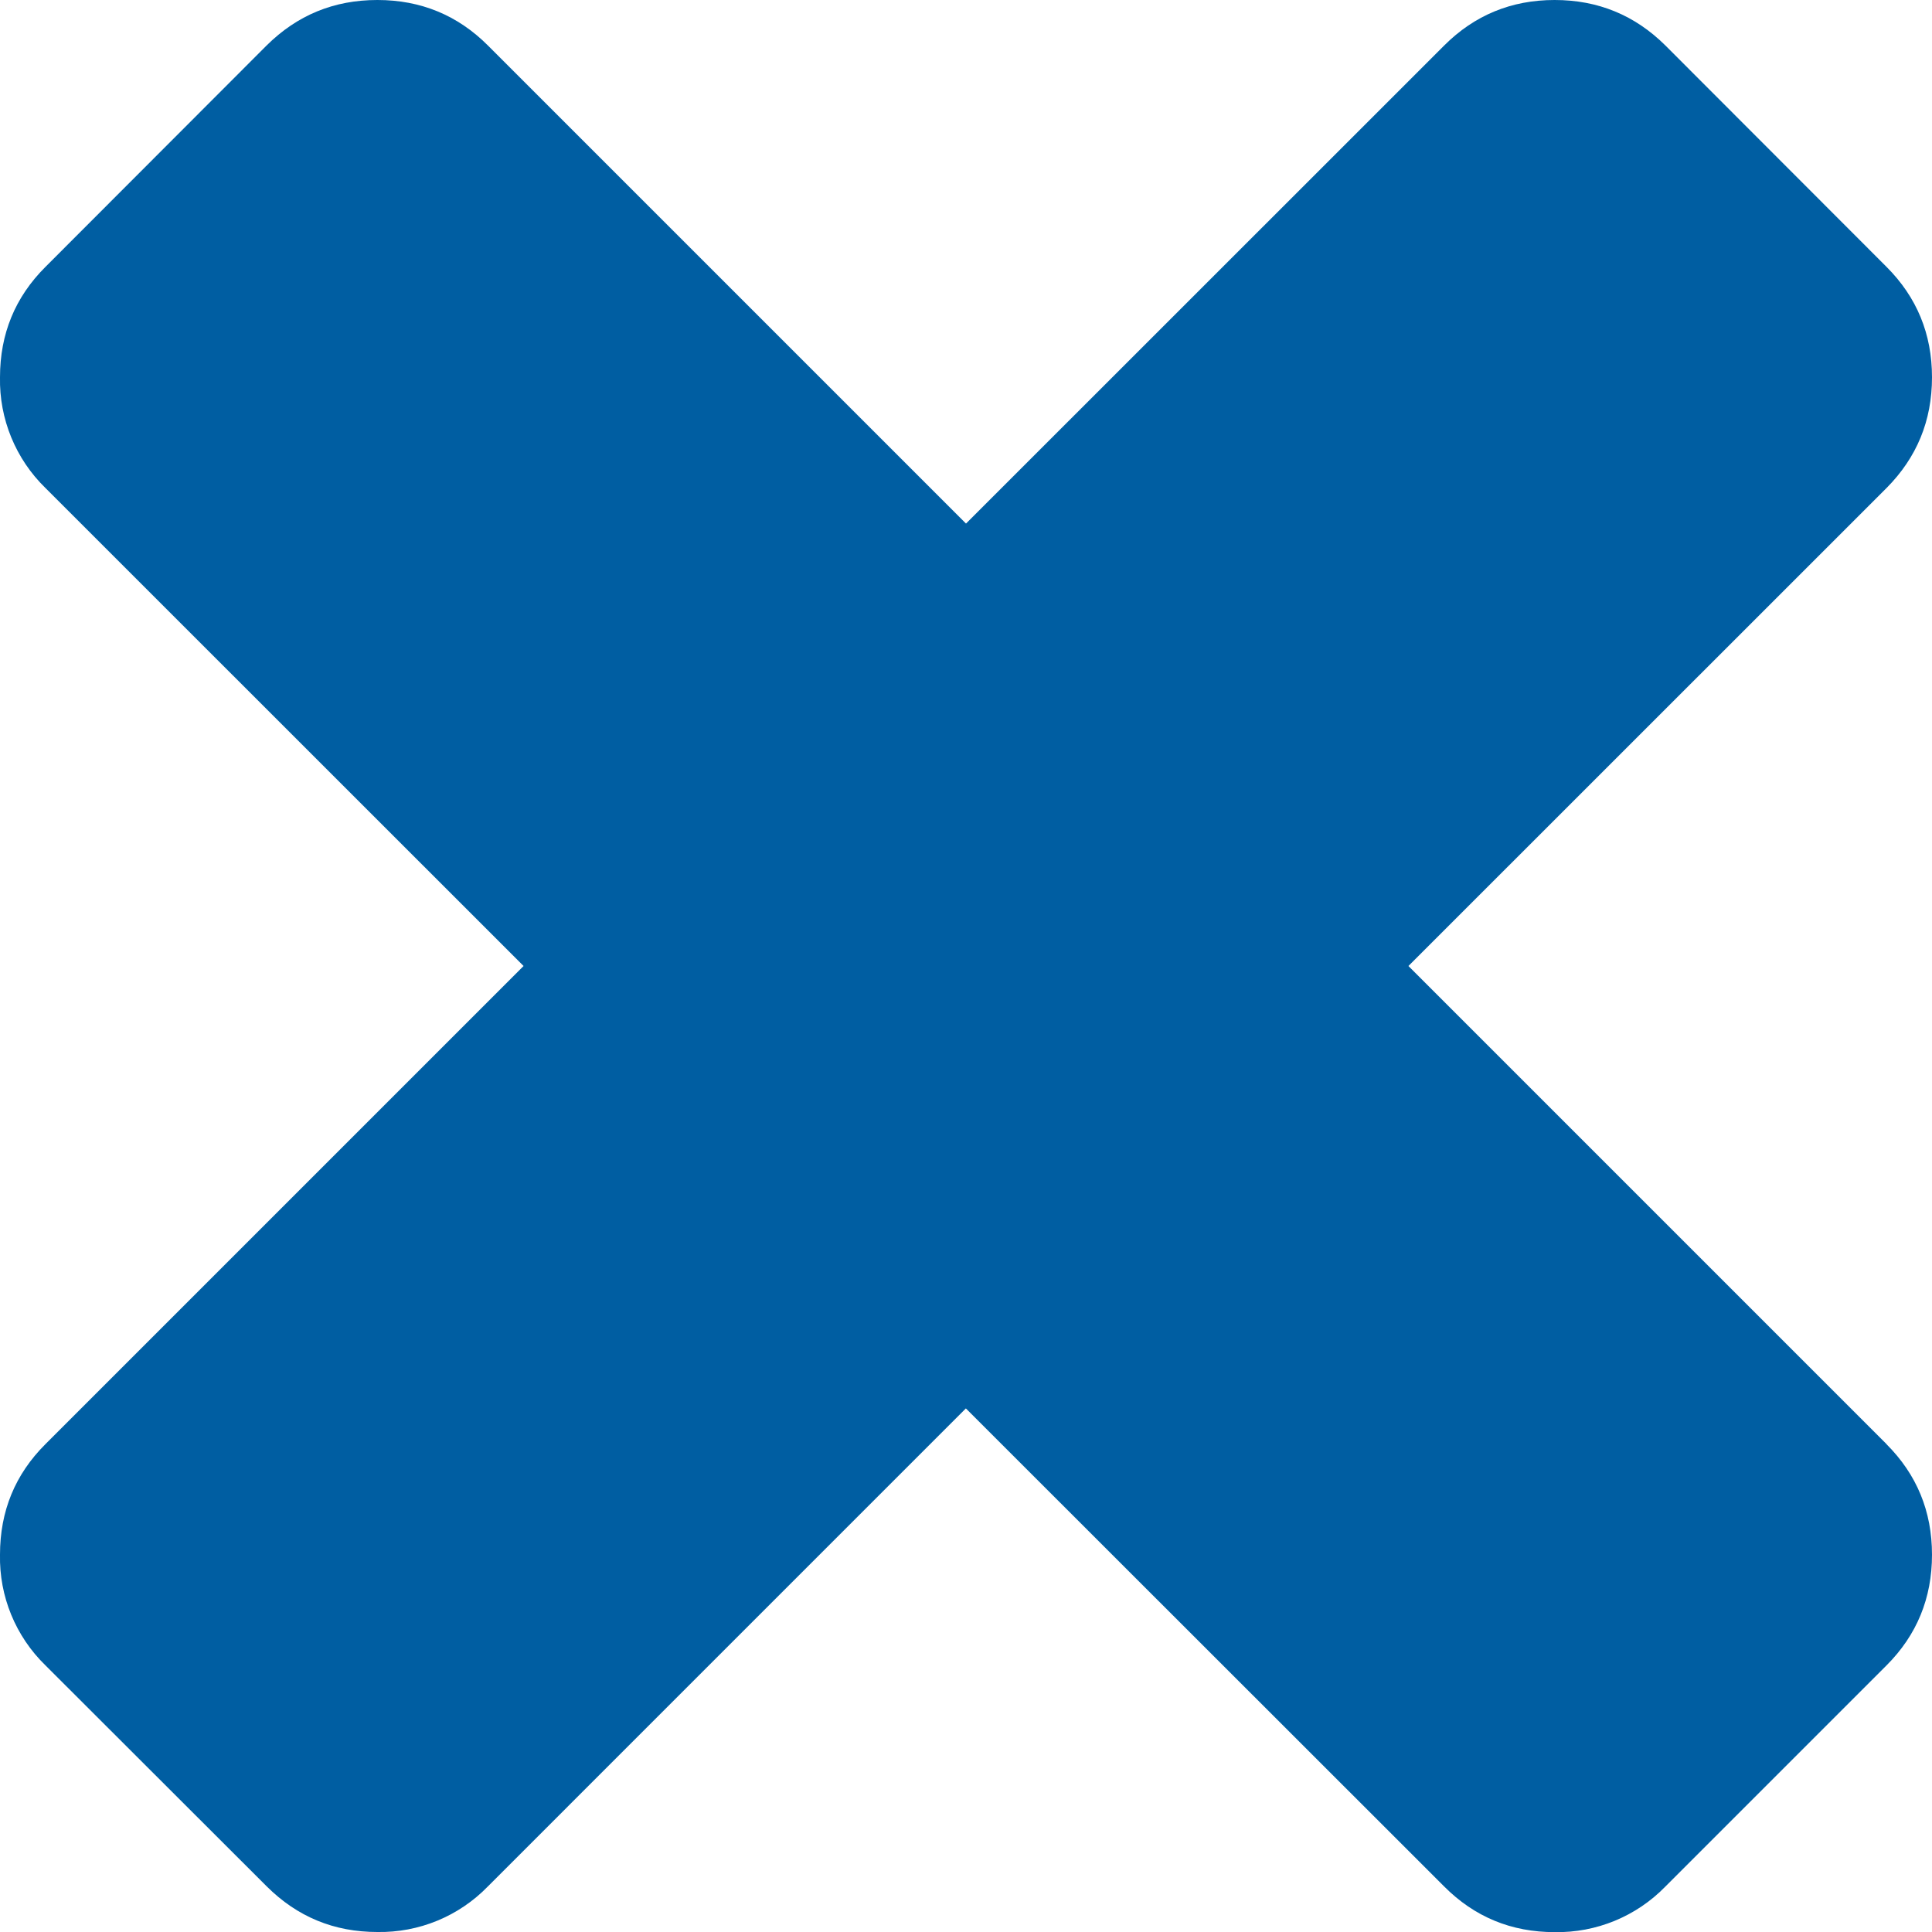
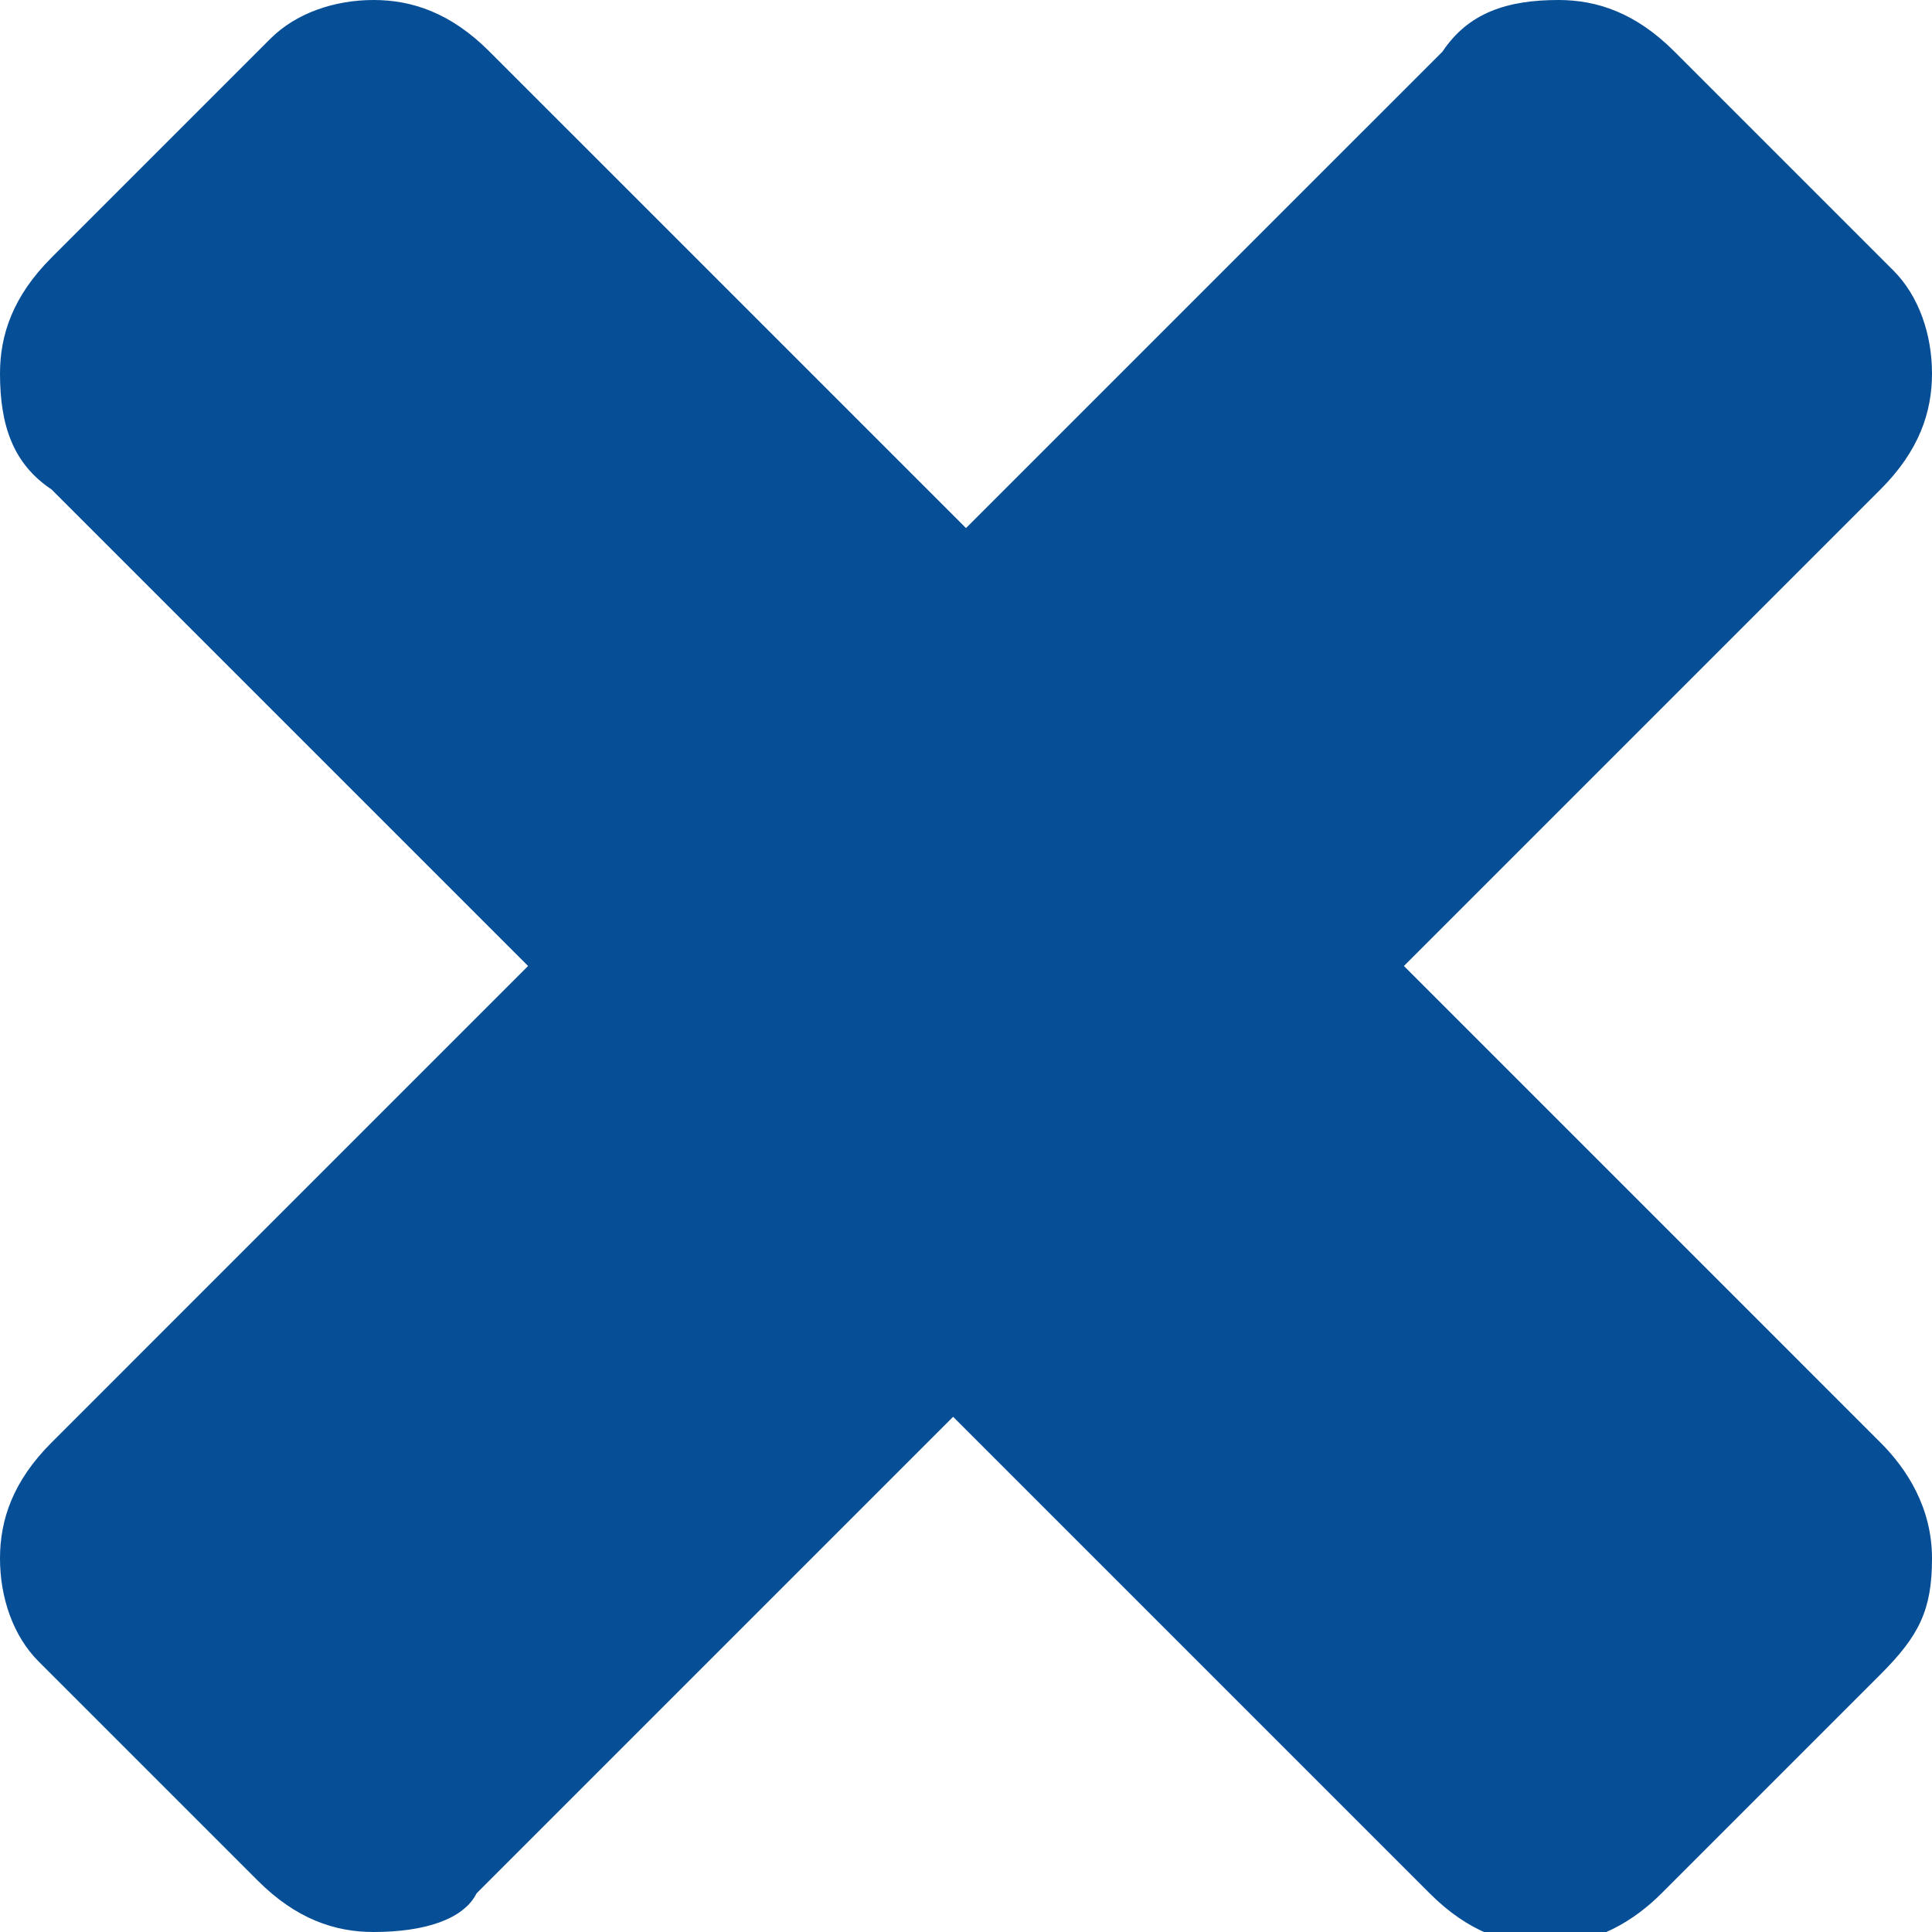
- <svg xmlns="http://www.w3.org/2000/svg" width="15" height="15">
-   <path d="M14.647 11.213c.235.235.353.521.353.858 0 .337-.118.624-.353.859l-1.717 1.717a1.17 1.17 0 0 1-.86.354c-.336 0-.622-.118-.857-.354l-3.714-3.712-3.712 3.712A1.166 1.166 0 0 1 2.93 15c-.337 0-.622-.118-.859-.354L.353 12.93A1.165 1.165 0 0 1 0 12.07c0-.337.117-.623.353-.858L4.065 7.5.353 3.789A1.168 1.168 0 0 1 0 2.929c0-.336.117-.622.353-.857L2.07.353C2.307.118 2.592 0 2.93 0c.337 0 .623.118.858.353L7.5 4.065 11.213.353c.235-.235.521-.353.857-.353.337 0 .623.118.86.353l1.717 1.719c.235.235.353.521.353.857 0 .338-.118.623-.353.86L10.935 7.5l3.712 3.712z" fill="#005ea2" fill-rule="evenodd" />
+ <svg xmlns="http://www.w3.org/2000/svg" version="1.1" id="Layer_1" x="0px" y="0px" viewBox="0 0 15 15" style="enable-background:new 0 0 15 15;" xml:space="preserve">
+   <style type="text/css">
+ 	.st0{fill-rule:evenodd;clip-rule:evenodd;fill:#064E96;}
+ </style>
+   <path class="st0" d="M14.6,11.2c0.2,0.2,0.4,0.5,0.4,0.9s-0.1,0.6-0.4,0.9l-1.7,1.7c-0.2,0.2-0.5,0.4-0.9,0.4  c-0.3,0-0.6-0.1-0.9-0.4l-3.7-3.7l-3.7,3.7C3.6,14.9,3.3,15,2.9,15c-0.3,0-0.6-0.1-0.9-0.4l-1.7-1.7C0.1,12.7,0,12.4,0,12.1  c0-0.3,0.1-0.6,0.4-0.9l3.7-3.7L0.4,3.8C0.1,3.6,0,3.3,0,2.9c0-0.3,0.1-0.6,0.4-0.9l1.7-1.7C2.3,0.1,2.6,0,2.9,0  c0.3,0,0.6,0.1,0.9,0.4l3.7,3.7l3.7-3.7C11.4,0.1,11.7,0,12.1,0c0.3,0,0.6,0.1,0.9,0.4l1.7,1.7C14.9,2.3,15,2.6,15,2.9  c0,0.3-0.1,0.6-0.4,0.9l-3.7,3.7L14.6,11.2L14.6,11.2z" />
</svg>
